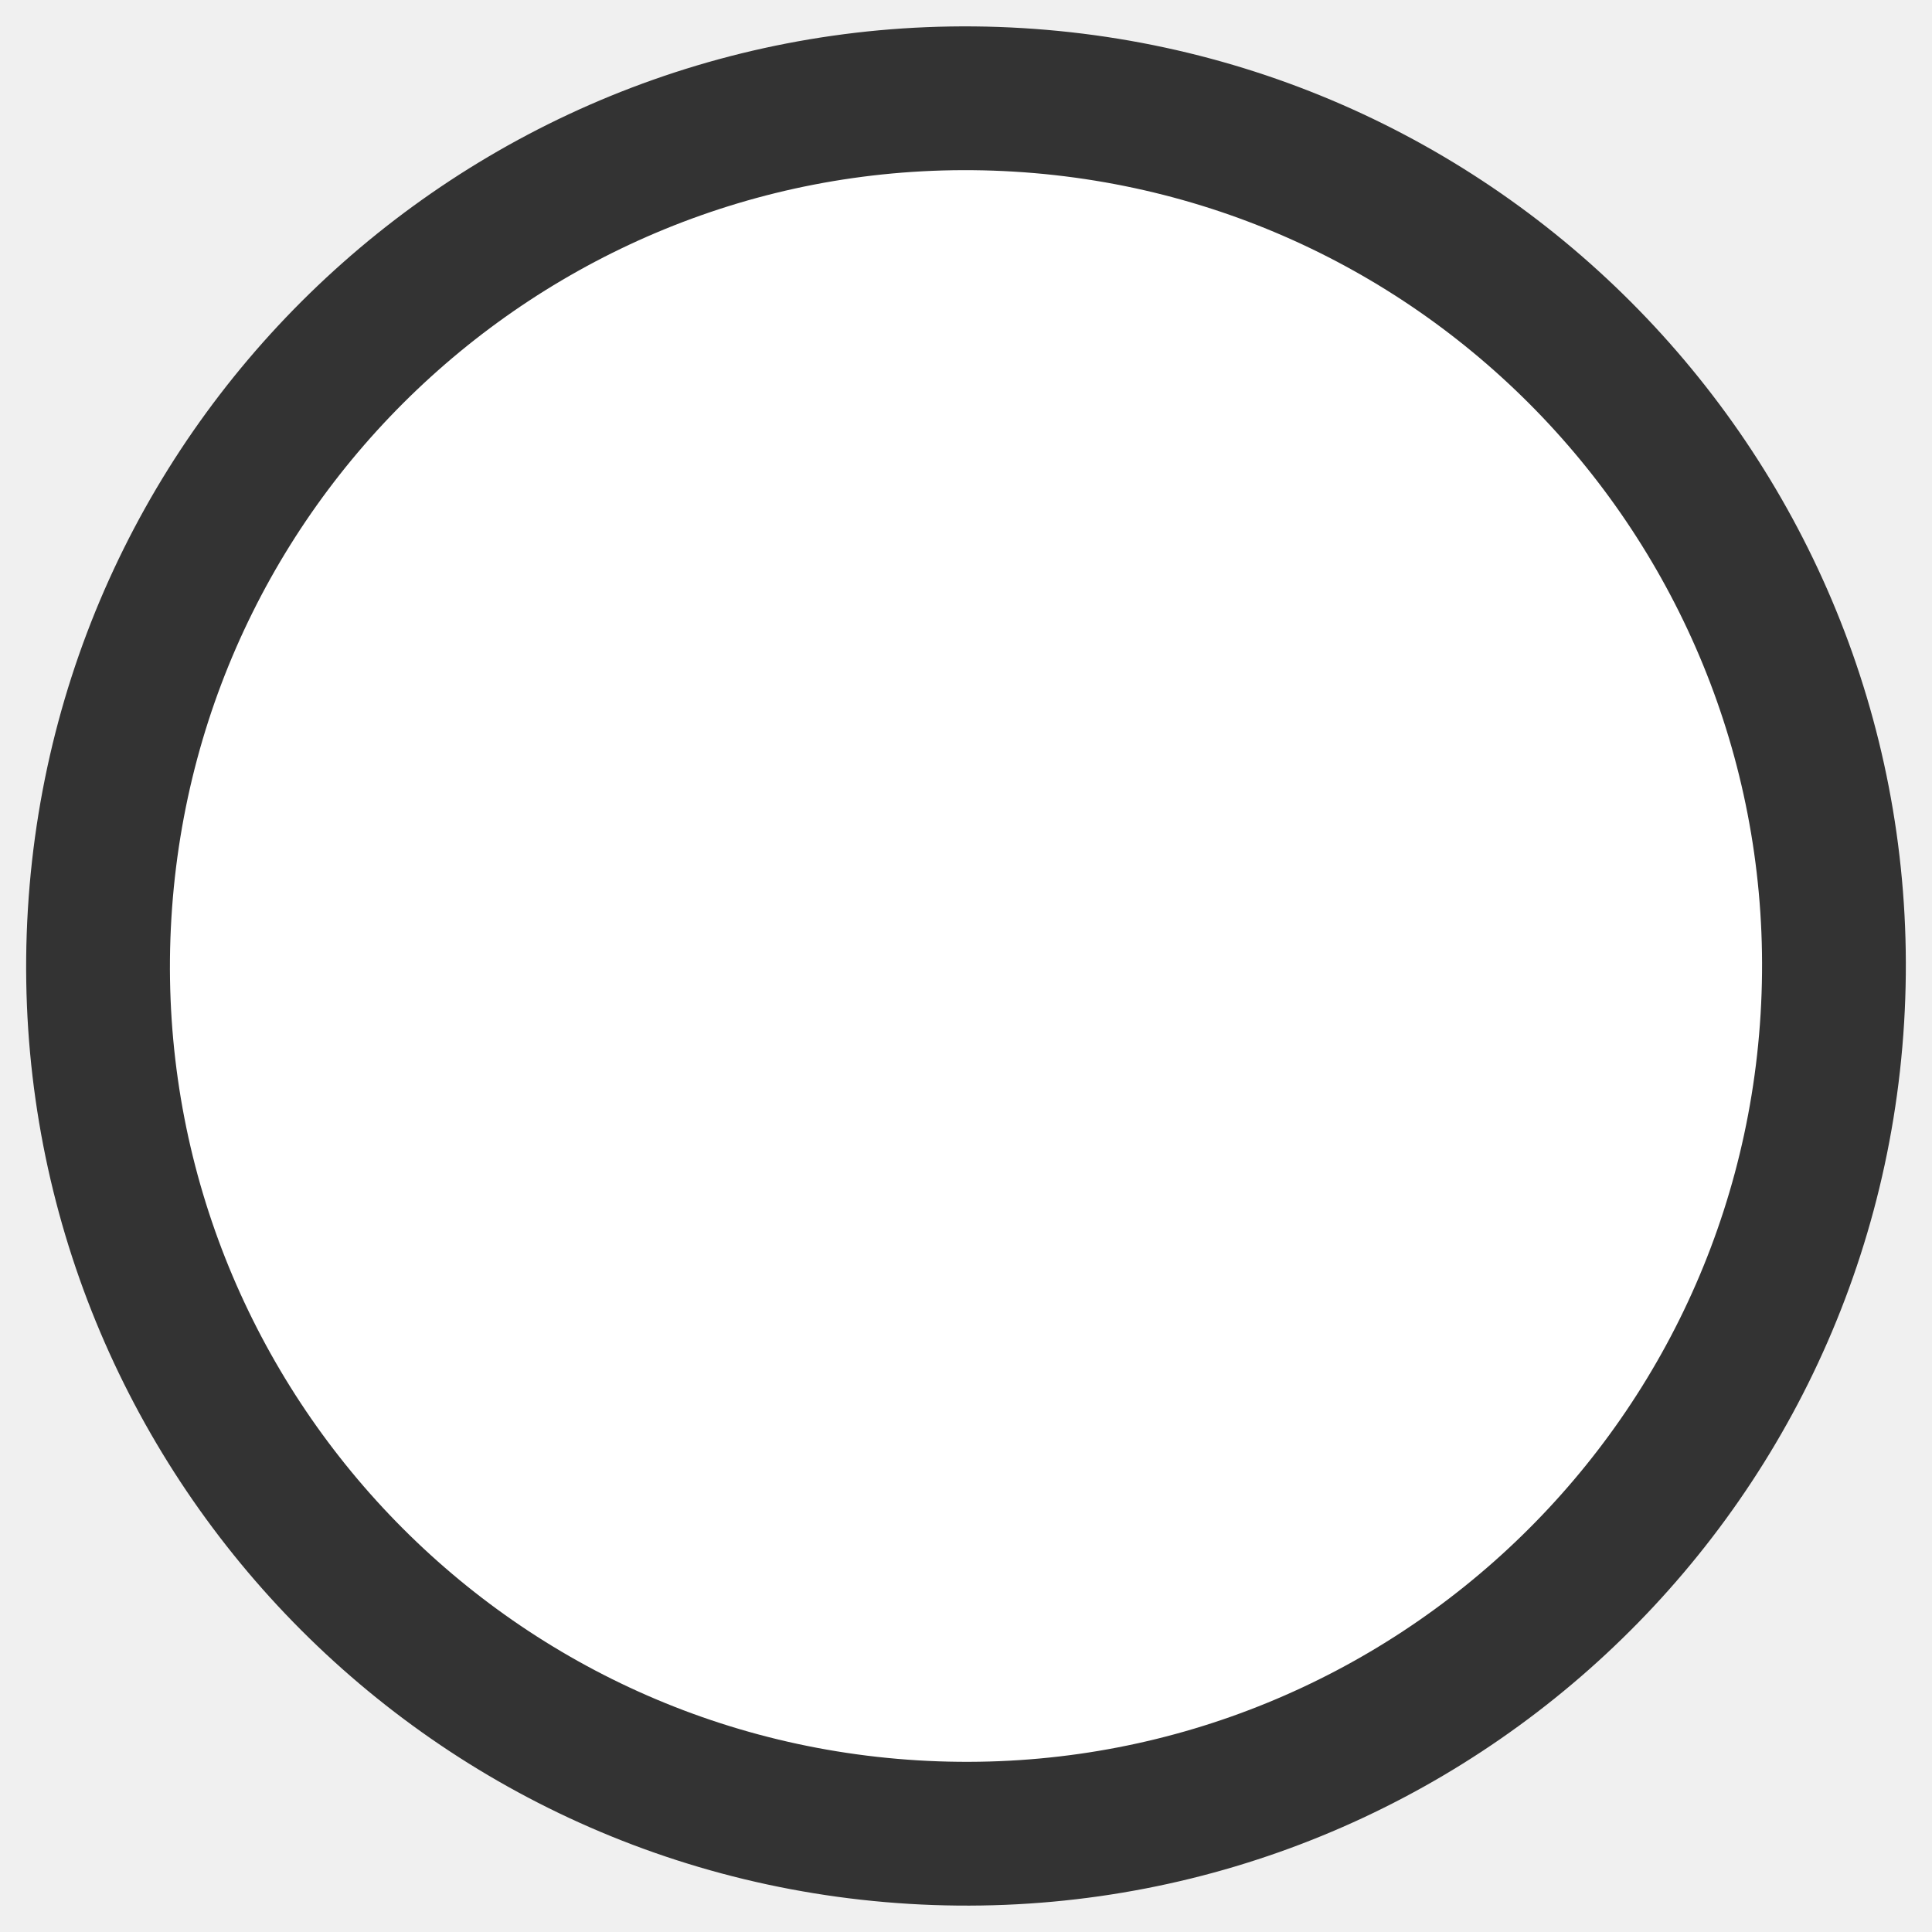
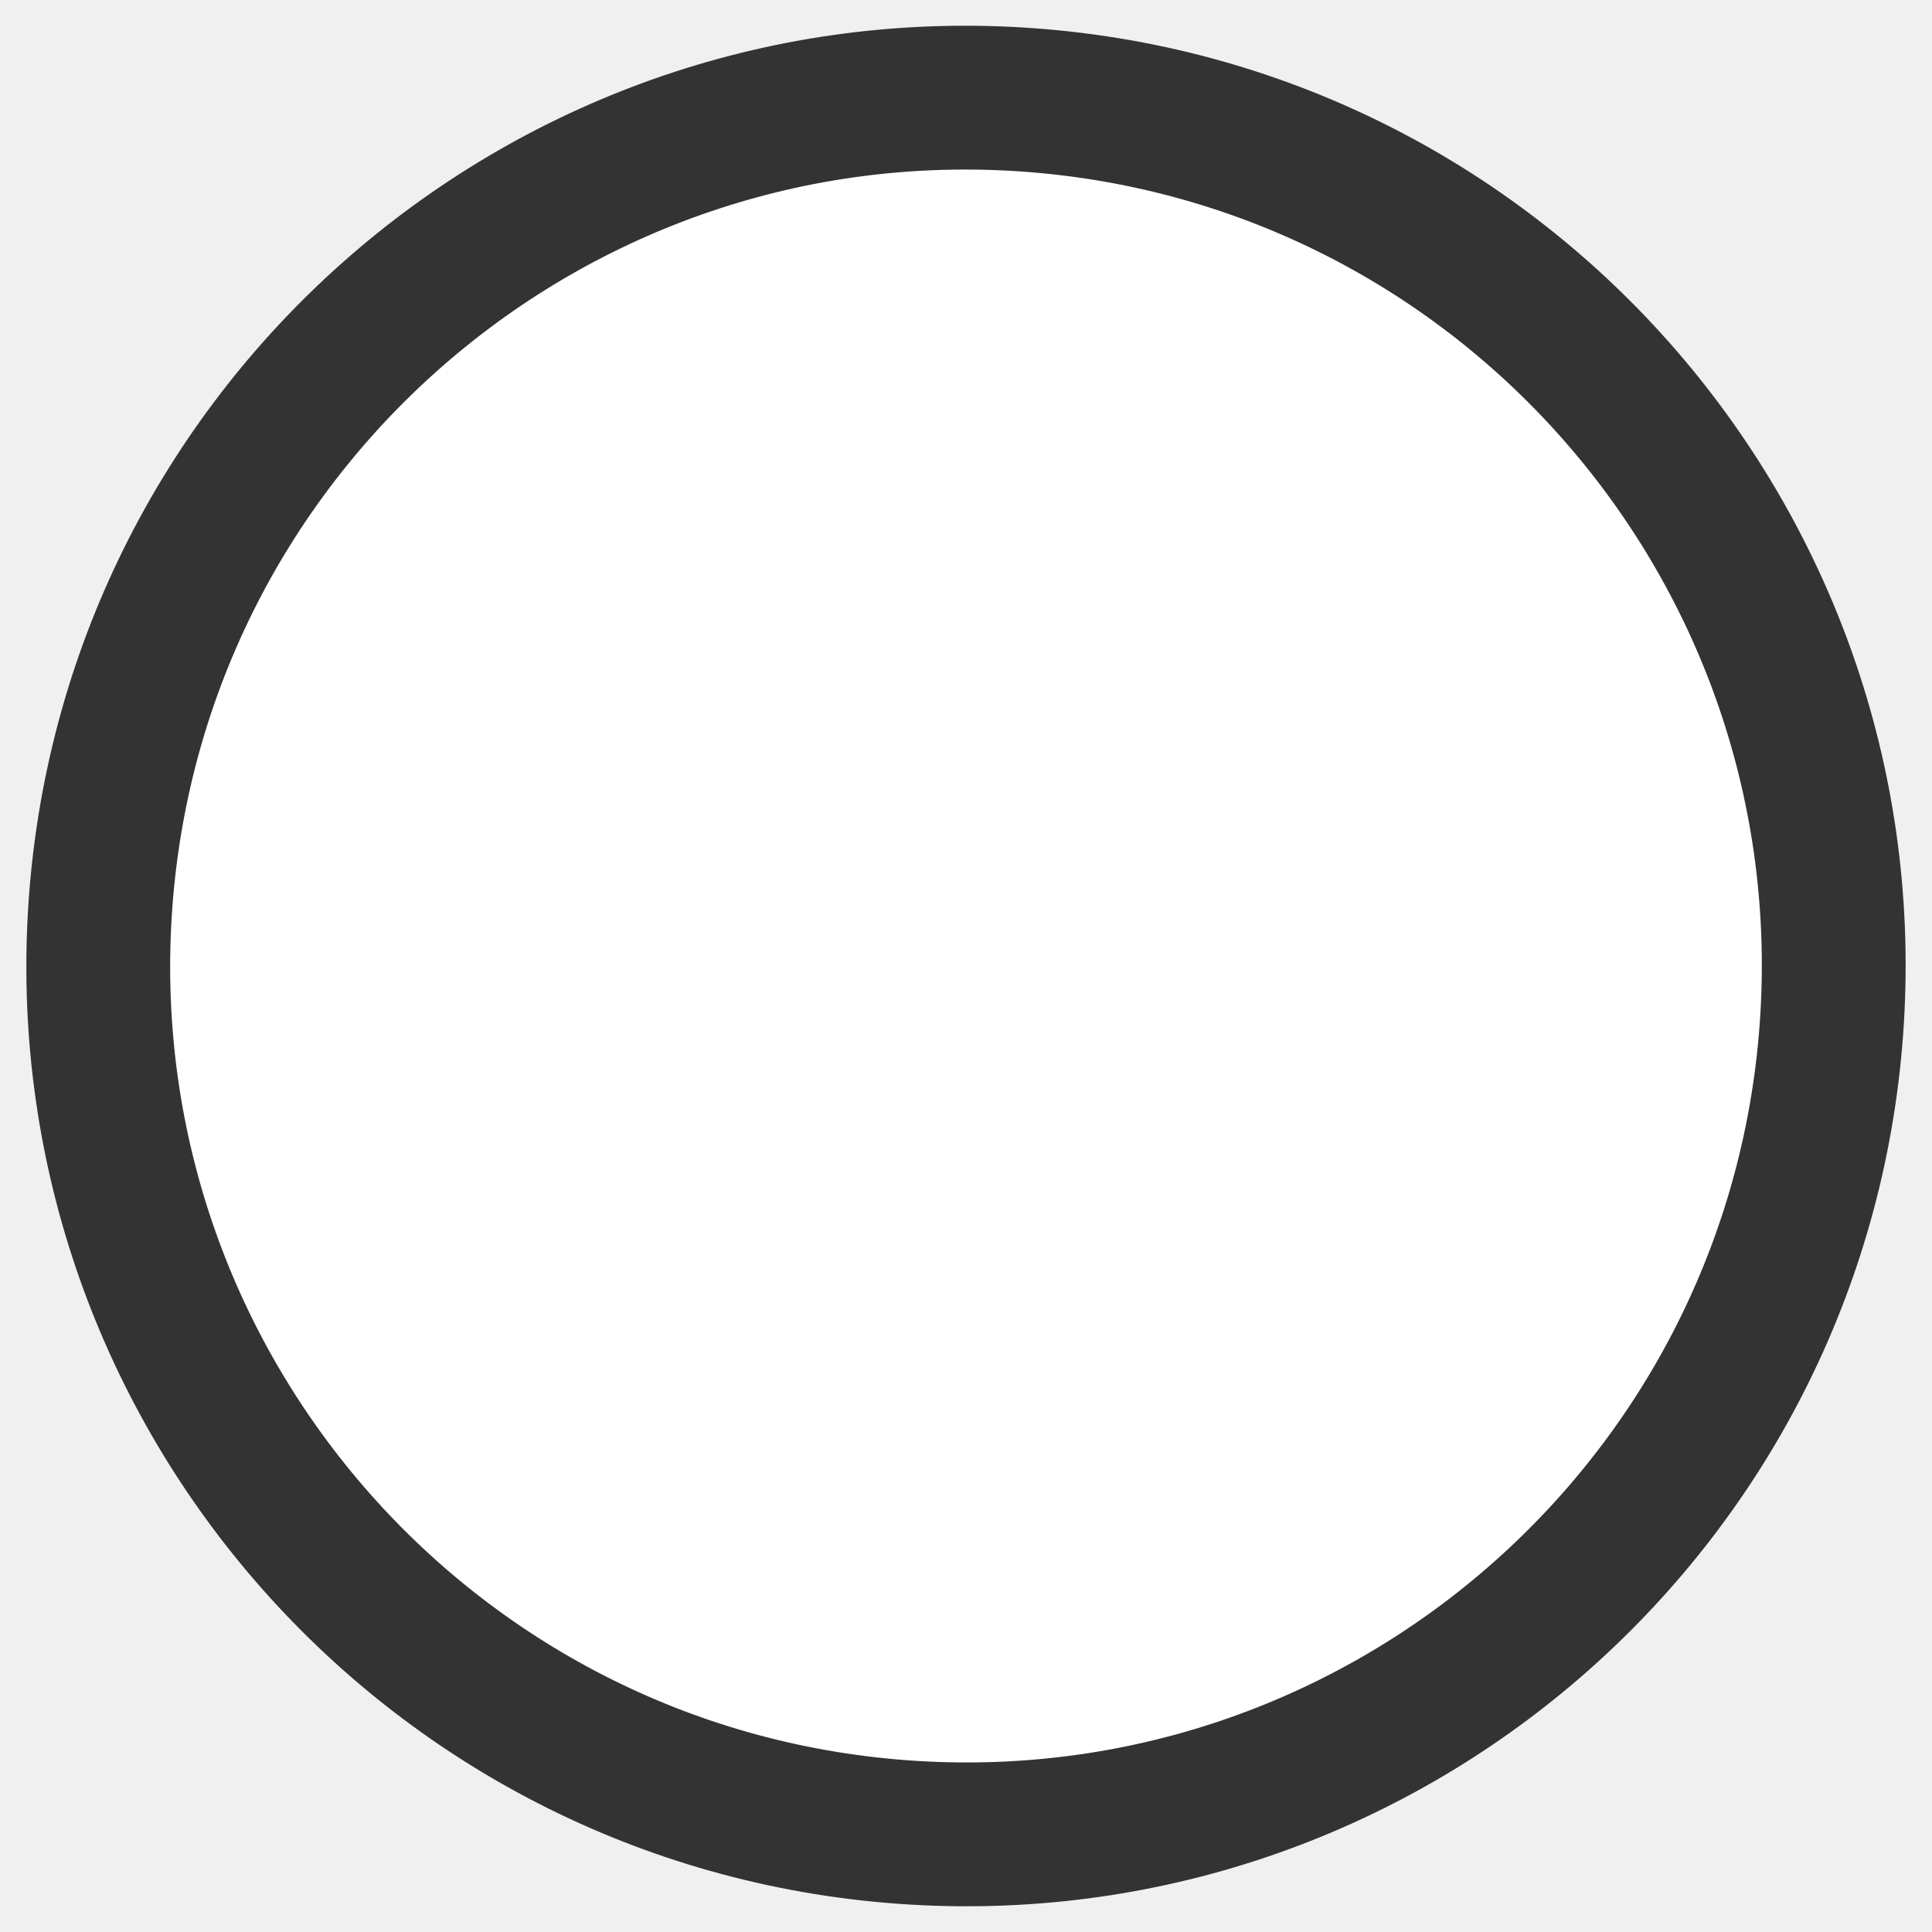
- <svg xmlns="http://www.w3.org/2000/svg" width="74" height="74">
-   <ellipse cx="-34.7" cy="39.166" transform="rotate(-86.539) skewX(.002)" stroke-miterlimit="10" rx="33.235" ry="33.244" fill="#fff" stroke="#333" stroke-width="5.507" />
+ <svg xmlns="http://www.w3.org/2000/svg" width="148" height="148" version="1.1" id="svg4">
+   <defs id="defs8" />
+   <ellipse cx="-69.396" cy="78.328" transform="matrix(0.06031005,-0.9981797,0.9981747,0.06039336,0,0)" stroke-miterlimit="10" rx="66.518" ry="66.471" id="ellipse2" style="fill:#ffffff;stroke:#333333;stroke-width:11.017;stroke-miterlimit:10" />
</svg>
